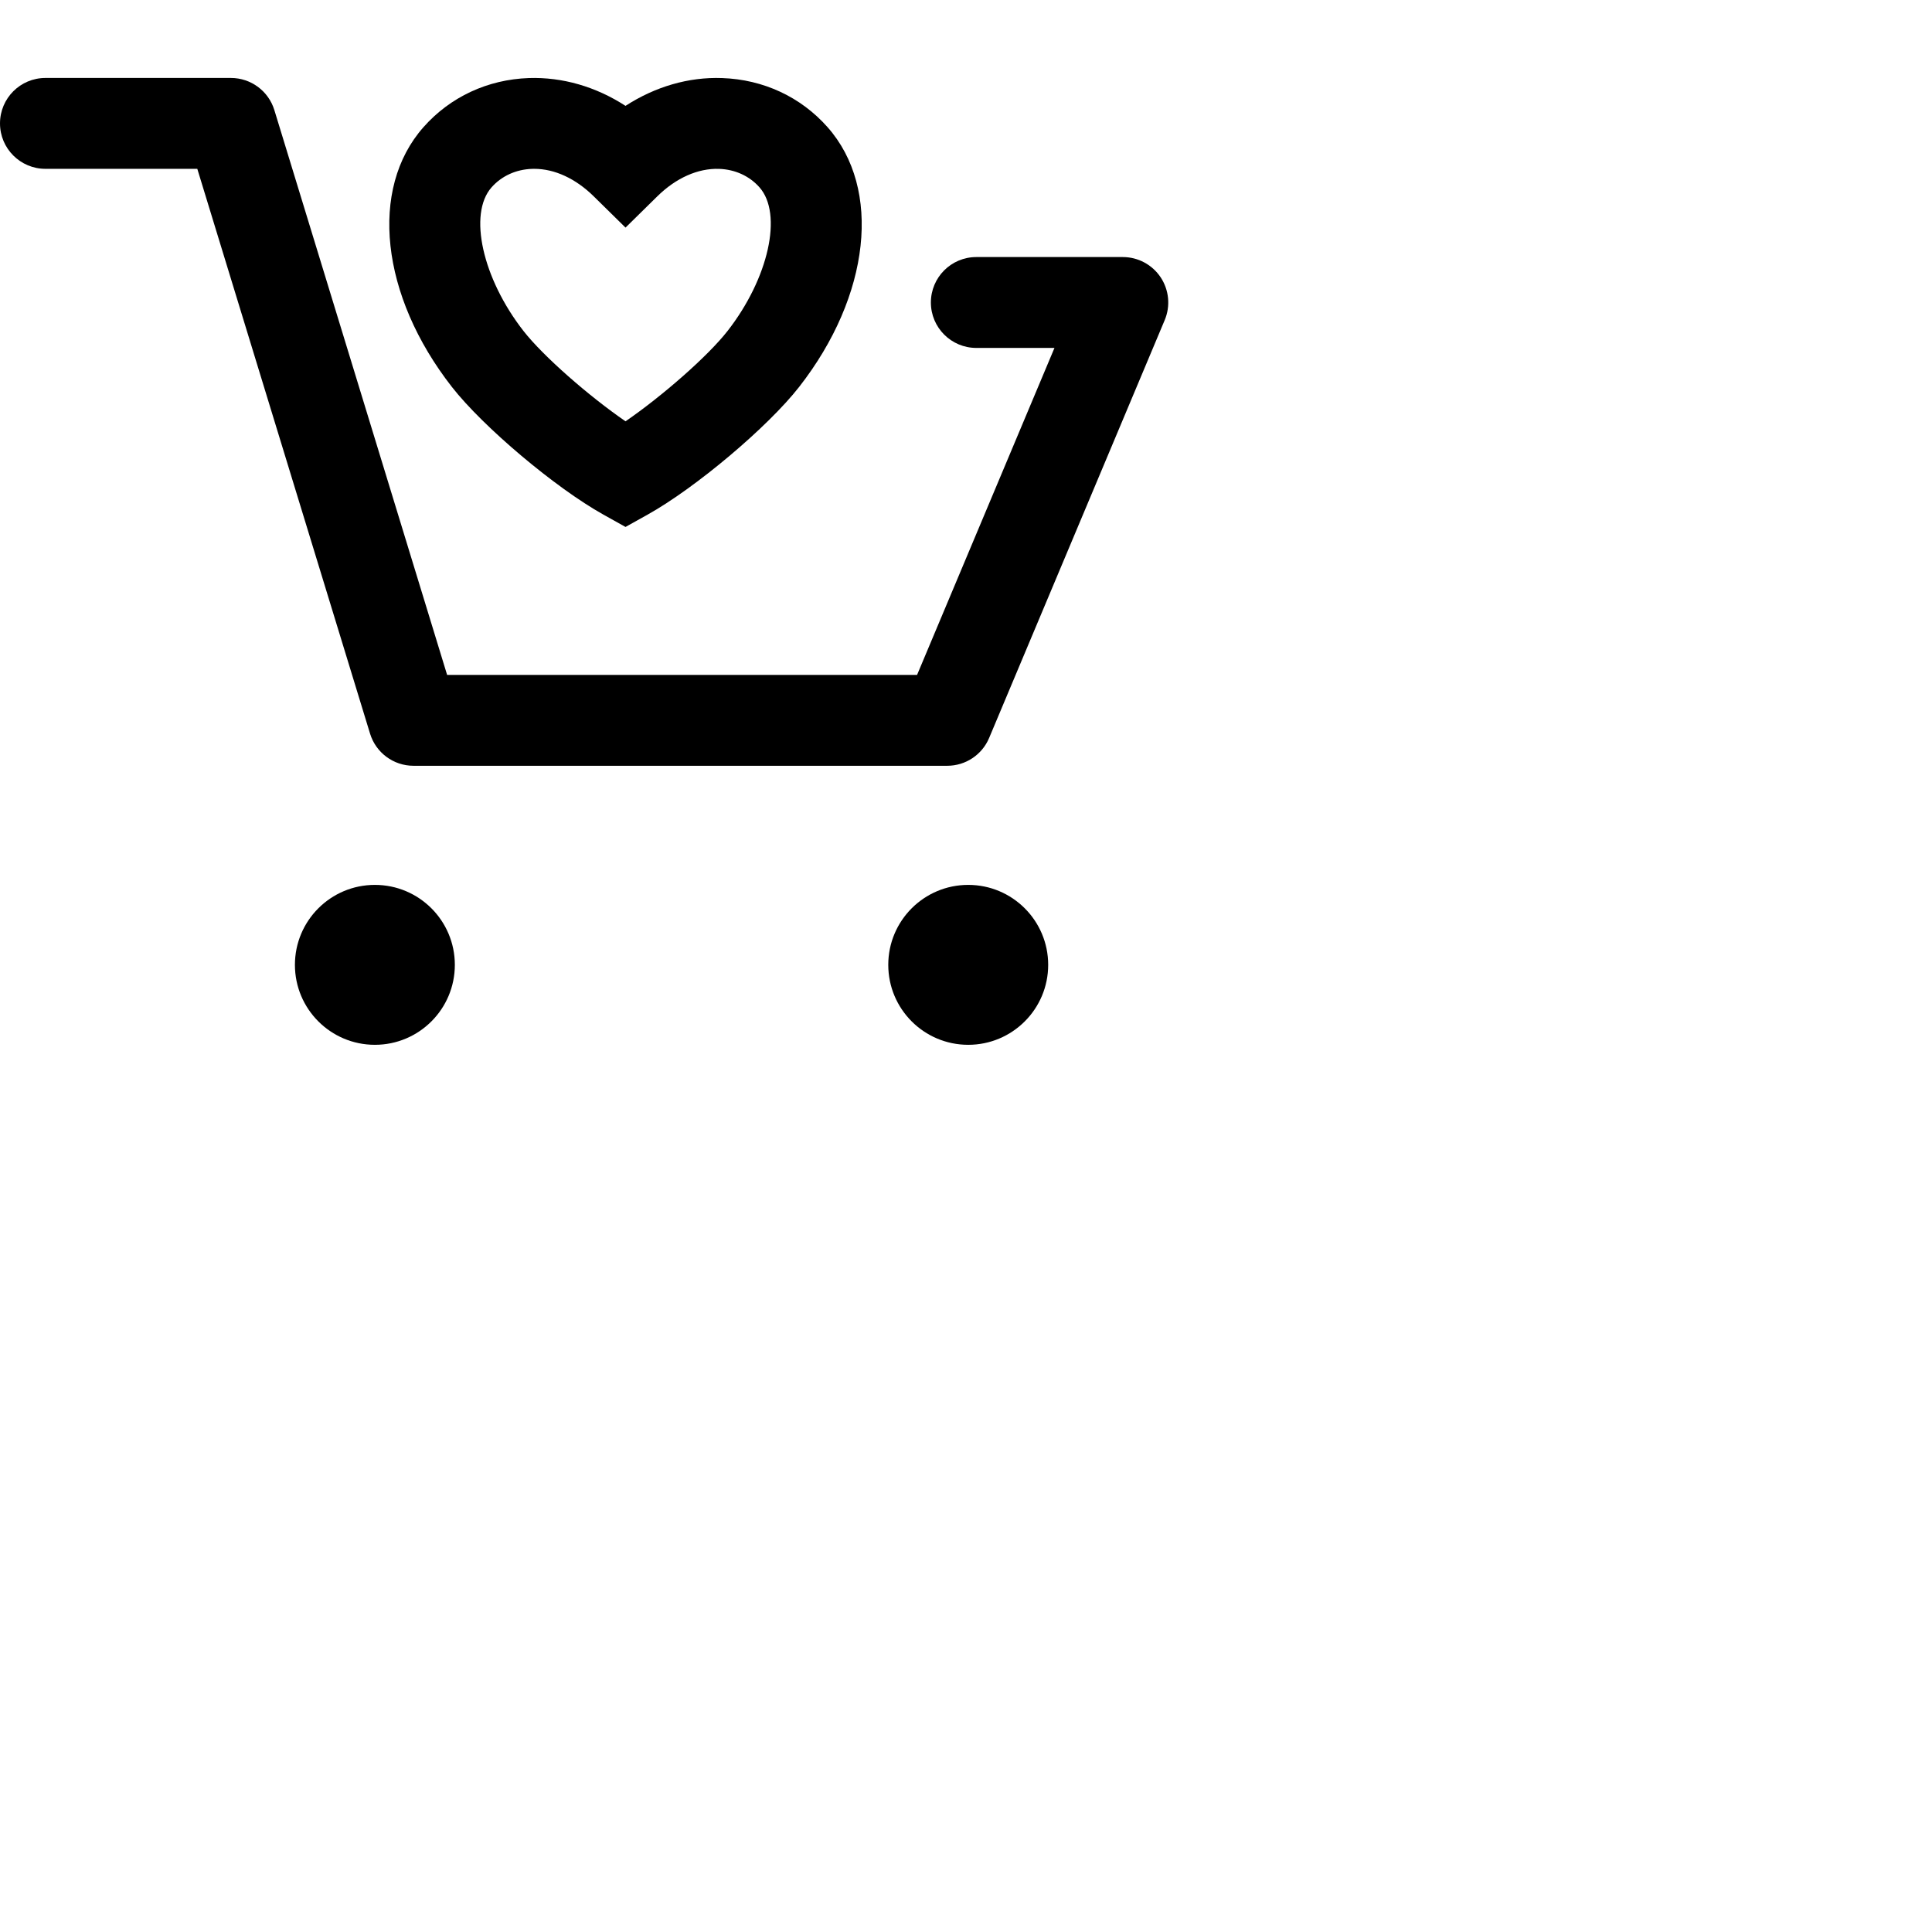
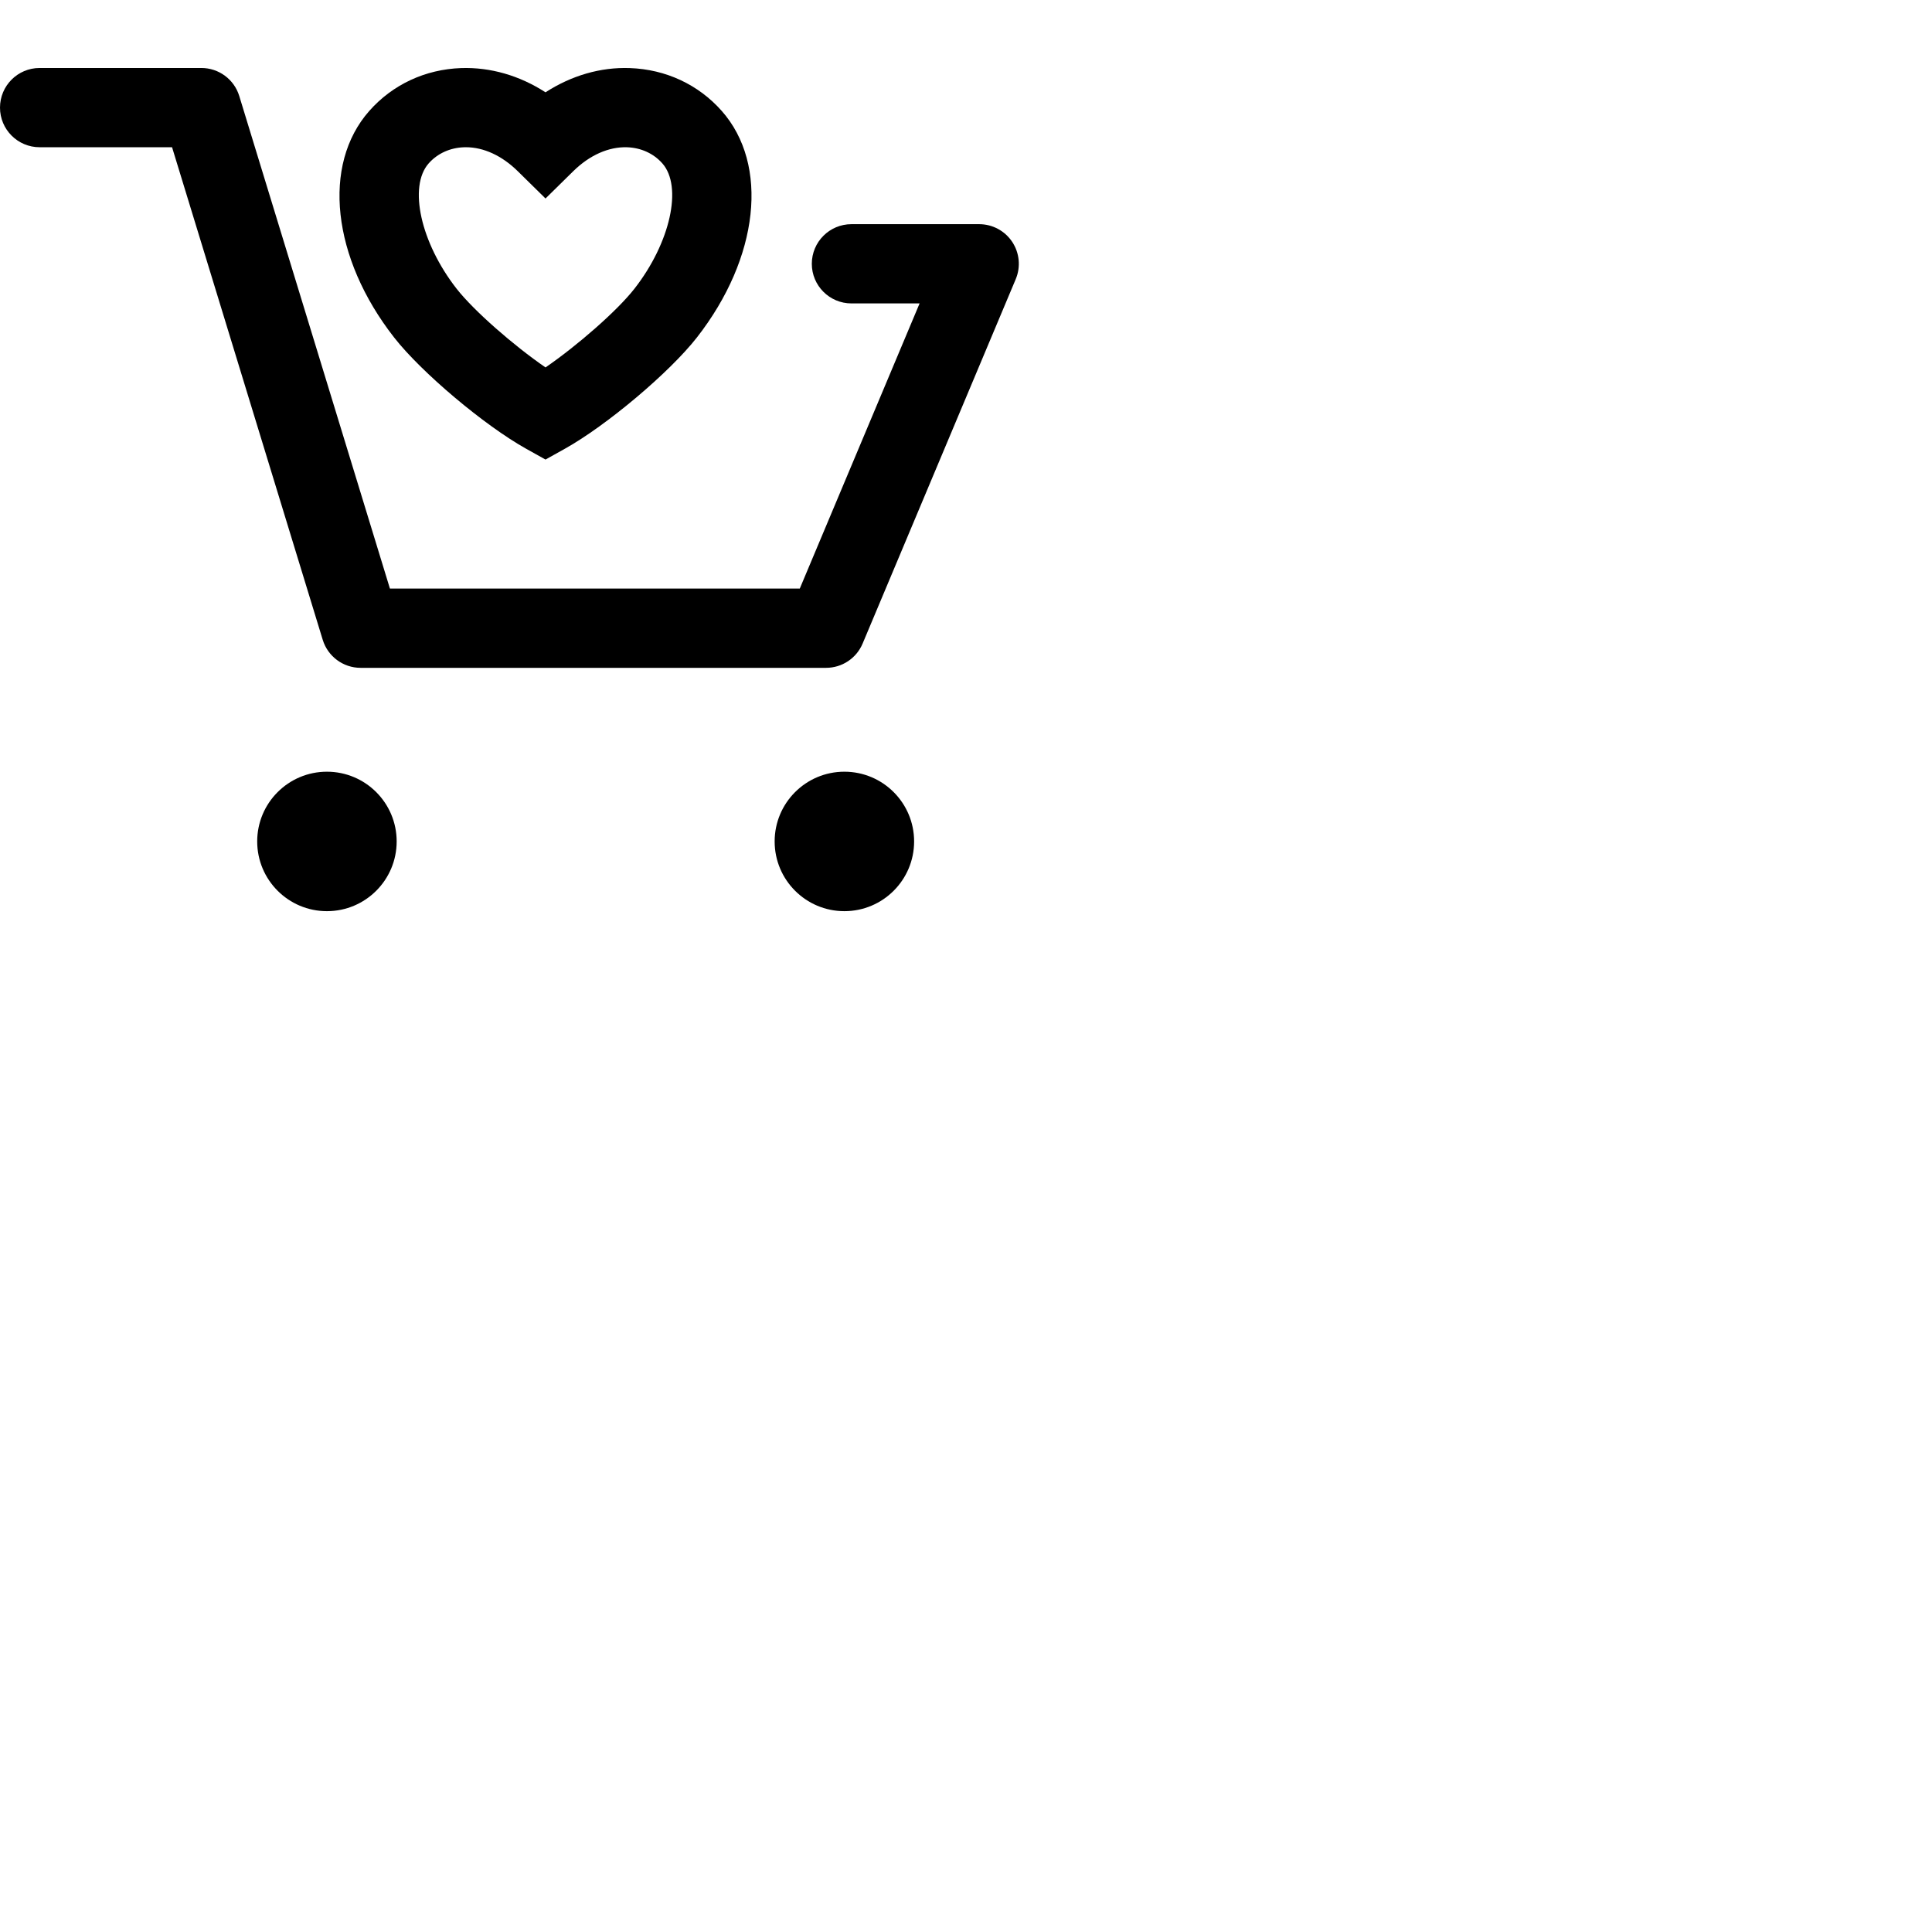
- <svg xmlns="http://www.w3.org/2000/svg" version="1.1" width="128" height="128" viewBox="0 0 128 128" xml:space="preserve">
+ <svg xmlns="http://www.w3.org/2000/svg" version="1.1" width="64" height="64" viewBox="0 0 128 128" xml:space="preserve">
  <defs>
</defs>
-   <g transform="scale(0.86)">
+   <g transform="scale(0.75)">
    <path d="M 72.975 58.994 H 31.855 c -1.539 0 -2.897 -1.005 -3.347 -2.477 L 15.199 13.006 H 3.5 c -1.933 0 -3.5 -1.567 -3.5 -3.5 s 1.567 -3.5 3.5 -3.5 h 14.289 c 1.539 0 2.897 1.005 3.347 2.476 l 13.309 43.512 h 36.204 l 10.585 -25.191 h -6.021 c -1.933 0 -3.5 -1.567 -3.5 -3.5 s 1.567 -3.5 3.5 -3.5 H 86.5 c 1.172 0 2.267 0.587 2.915 1.563 s 0.766 2.212 0.312 3.293 L 76.201 56.85 C 75.655 58.149 74.384 58.994 72.975 58.994 z" style="stroke: none; stroke-width: 1; stroke-dasharray: none; stroke-linecap: butt; stroke-linejoin: miter; stroke-miterlimit: 10; fill: rgb(0,0,0); fill-rule: nonzero; opacity: 1;" transform=" matrix(1 0 0 1 0 0) " stroke-linecap="round" />
    <circle cx="28.88" cy="74.33" r="6.16" style="stroke: none; stroke-width: 1; stroke-dasharray: none; stroke-linecap: butt; stroke-linejoin: miter; stroke-miterlimit: 10; fill: rgb(0,0,0); fill-rule: nonzero; opacity: 1;" transform="  matrix(1 0 0 1 0 0) " />
    <circle cx="74.59" cy="74.33" r="6.16" style="stroke: none; stroke-width: 1; stroke-dasharray: none; stroke-linecap: butt; stroke-linejoin: miter; stroke-miterlimit: 10; fill: rgb(0,0,0); fill-rule: nonzero; opacity: 1;" transform="  matrix(1 0 0 1 0 0) " />
    <path d="M 48.188 40.595 l -1.705 -0.951 c -3.698 -2.063 -9.26 -6.75 -11.669 -9.834 c -5.495 -7.033 -6.395 -15.264 -2.188 -20.017 c 2.061 -2.328 4.943 -3.67 8.117 -3.78 c 2.582 -0.084 5.153 0.659 7.445 2.142 c 2.293 -1.482 4.864 -2.235 7.446 -2.141 c 3.174 0.11 6.056 1.452 8.116 3.779 l 0 0 c 4.207 4.752 3.307 12.983 -2.188 20.018 c -2.409 3.083 -7.971 7.771 -11.669 9.833 L 48.188 40.595 z M 41.155 13.006 c -0.057 0 -0.113 0.001 -0.169 0.003 c -1.235 0.042 -2.342 0.548 -3.117 1.423 c -1.811 2.046 -0.707 7.011 2.462 11.068 c 1.519 1.944 5.046 5.025 7.858 6.957 c 2.813 -1.932 6.34 -5.013 7.858 -6.957 c 3.169 -4.057 4.273 -9.021 2.462 -11.068 l 0 0 c -0.774 -0.875 -1.881 -1.381 -3.116 -1.423 c -1.621 -0.053 -3.308 0.694 -4.75 2.111 l -2.454 2.414 l -2.455 -2.414 C 44.344 13.752 42.724 13.006 41.155 13.006 z" style="stroke: none; stroke-width: 1; stroke-dasharray: none; stroke-linecap: butt; stroke-linejoin: miter; stroke-miterlimit: 10; fill: rgb(0,0,0); fill-rule: nonzero; opacity: 1;" transform=" matrix(1 0 0 1 0 0) " stroke-linecap="round" />
  </g>
</svg>
